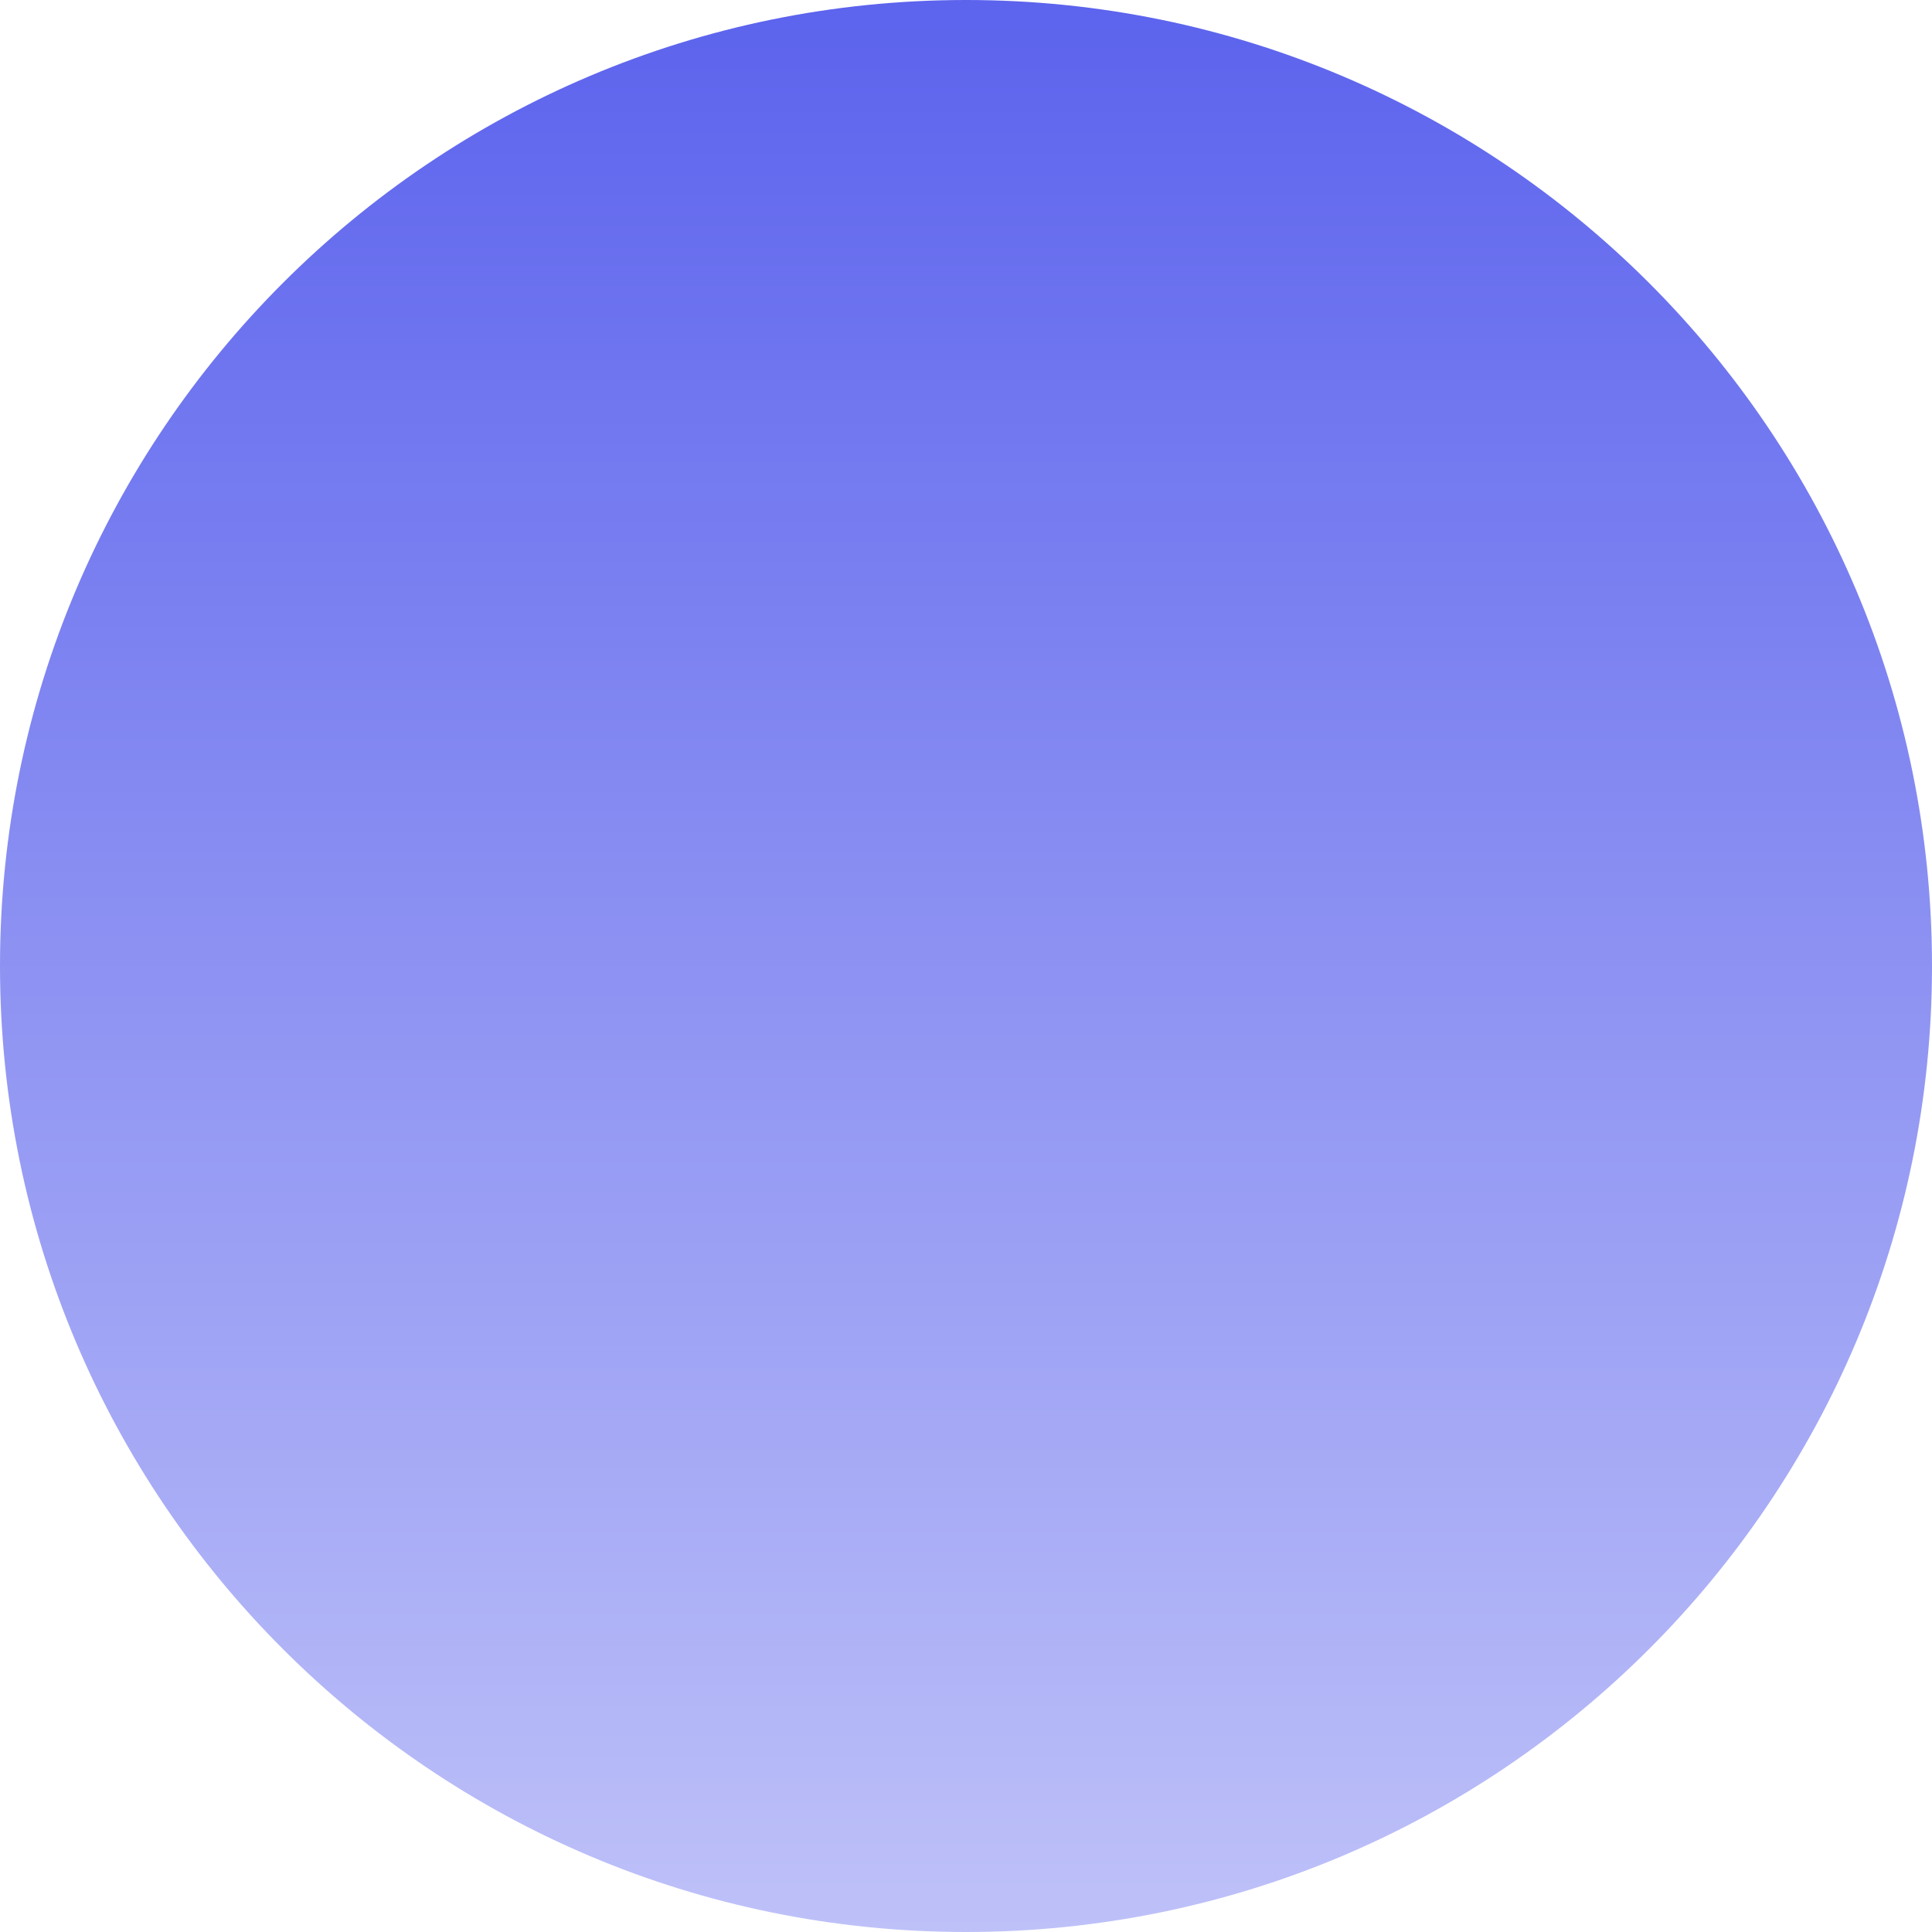
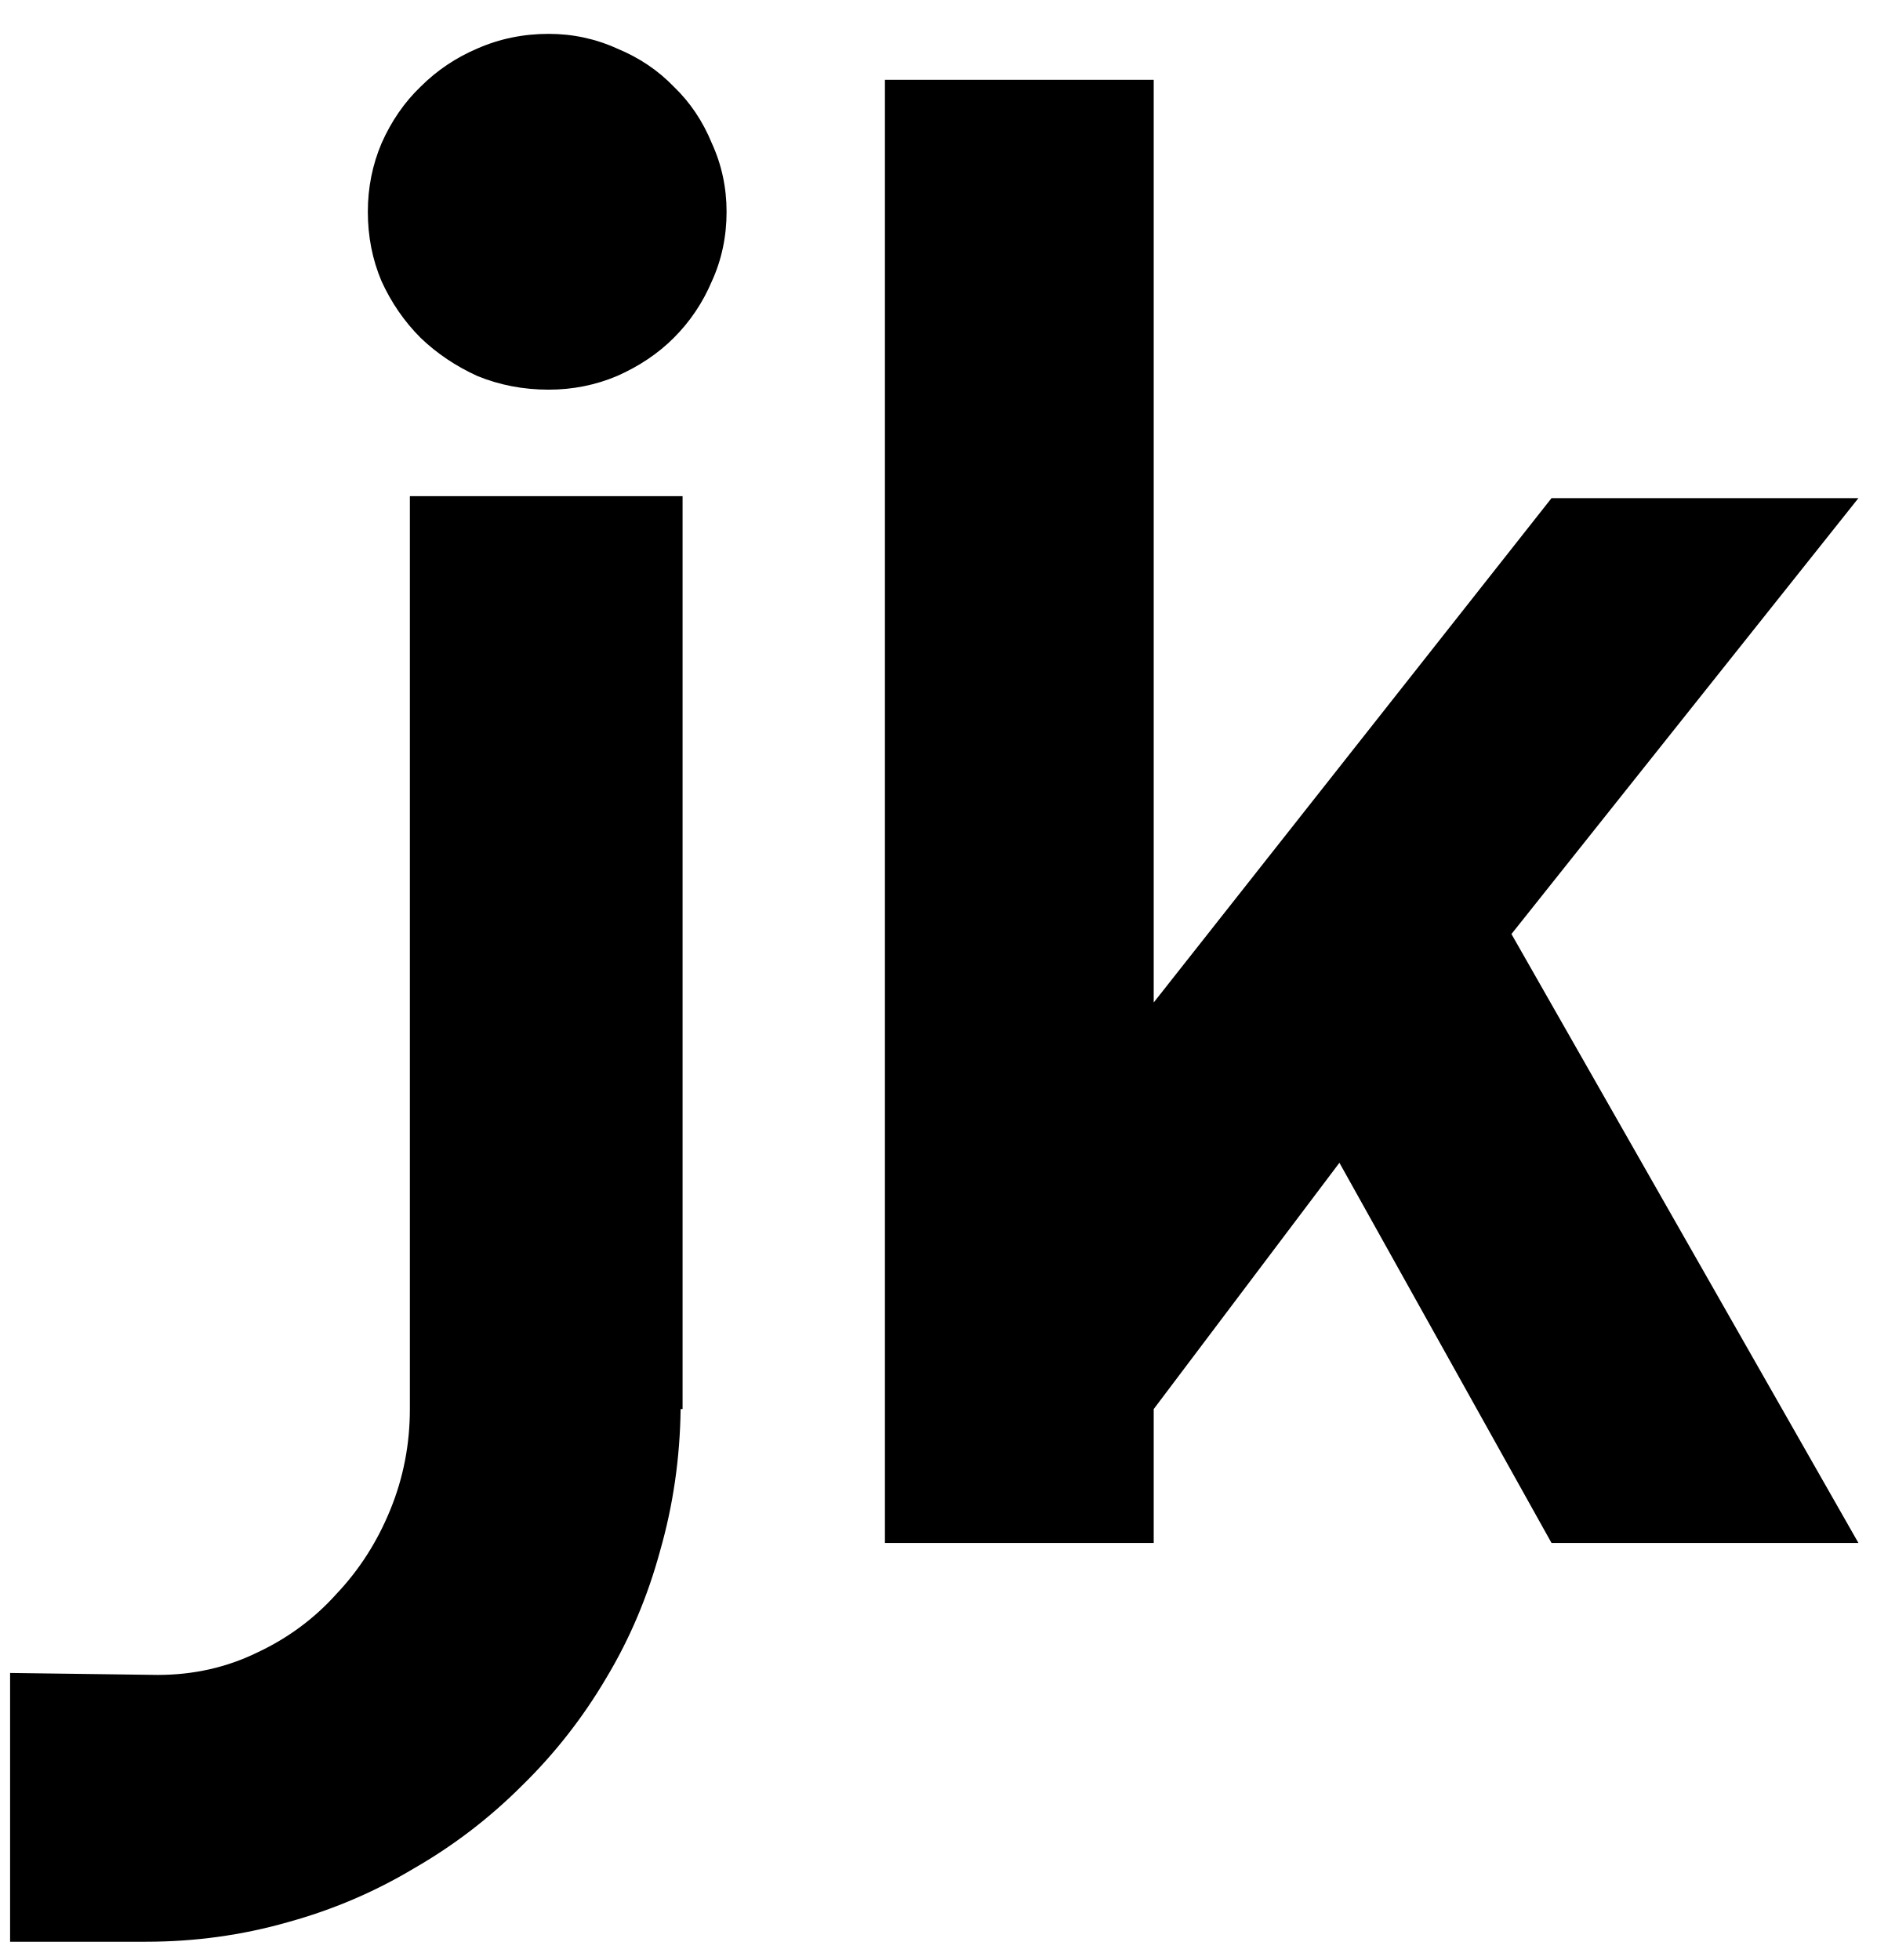
- <svg xmlns="http://www.w3.org/2000/svg" width="44" height="44" viewBox="0 0 44 44" fill="none">
-   <circle cx="22" cy="22" r="22" fill="url(#paint0_linear_147_168)" />
-   <defs>
-     <linearGradient id="paint0_linear_147_168" x1="22" y1="0" x2="22" y2="44" gradientUnits="userSpaceOnUse">
-       <stop stop-color="#5C63ED" />
-       <stop offset="1" stop-color="#BEC1F8" />
-     </linearGradient>
-   </defs>
+ <svg xmlns="http://www.w3.org/2000/svg" width="45" height="47" viewBox="0 0 45 47" fill="none">
+   <path d="M17.422 5.078C17.422 5.672 17.305 6.227 17.07 6.742C16.852 7.258 16.547 7.711 16.156 8.102C15.781 8.477 15.328 8.781 14.797 9.016C14.281 9.234 13.734 9.344 13.156 9.344C12.547 9.344 11.977 9.234 11.445 9.016C10.93 8.781 10.477 8.477 10.086 8.102C9.695 7.711 9.383 7.258 9.148 6.742C8.93 6.227 8.82 5.672 8.82 5.078C8.82 4.5 8.93 3.953 9.148 3.438C9.383 2.906 9.695 2.453 10.086 2.078C10.477 1.688 10.93 1.383 11.445 1.164C11.977 0.93 12.547 0.812 13.156 0.812C13.734 0.812 14.281 0.93 14.797 1.164C15.328 1.383 15.781 1.688 16.156 2.078C16.547 2.453 16.852 2.906 17.07 3.438C17.305 3.953 17.422 4.5 17.422 5.078ZM0.242 46.562V40.117L3.781 40.164C4.641 40.164 5.438 39.984 6.172 39.625C6.906 39.281 7.539 38.812 8.07 38.219C8.617 37.641 9.047 36.969 9.359 36.203C9.672 35.438 9.828 34.633 9.828 33.789V11.898H16.367V33.789H16.32C16.305 34.961 16.141 36.094 15.828 37.188C15.531 38.281 15.102 39.297 14.539 40.234C13.977 41.188 13.305 42.047 12.523 42.812C11.742 43.594 10.875 44.258 9.922 44.805C8.984 45.367 7.977 45.797 6.898 46.094C5.805 46.406 4.672 46.562 3.5 46.562H0.242ZM27.664 37H21.219V1.914H27.664V24.039L37.203 11.945H44.562L36.242 22.398L44.562 37H37.203L32.117 27.883L27.664 33.789V37Z" fill="black" />
</svg>
